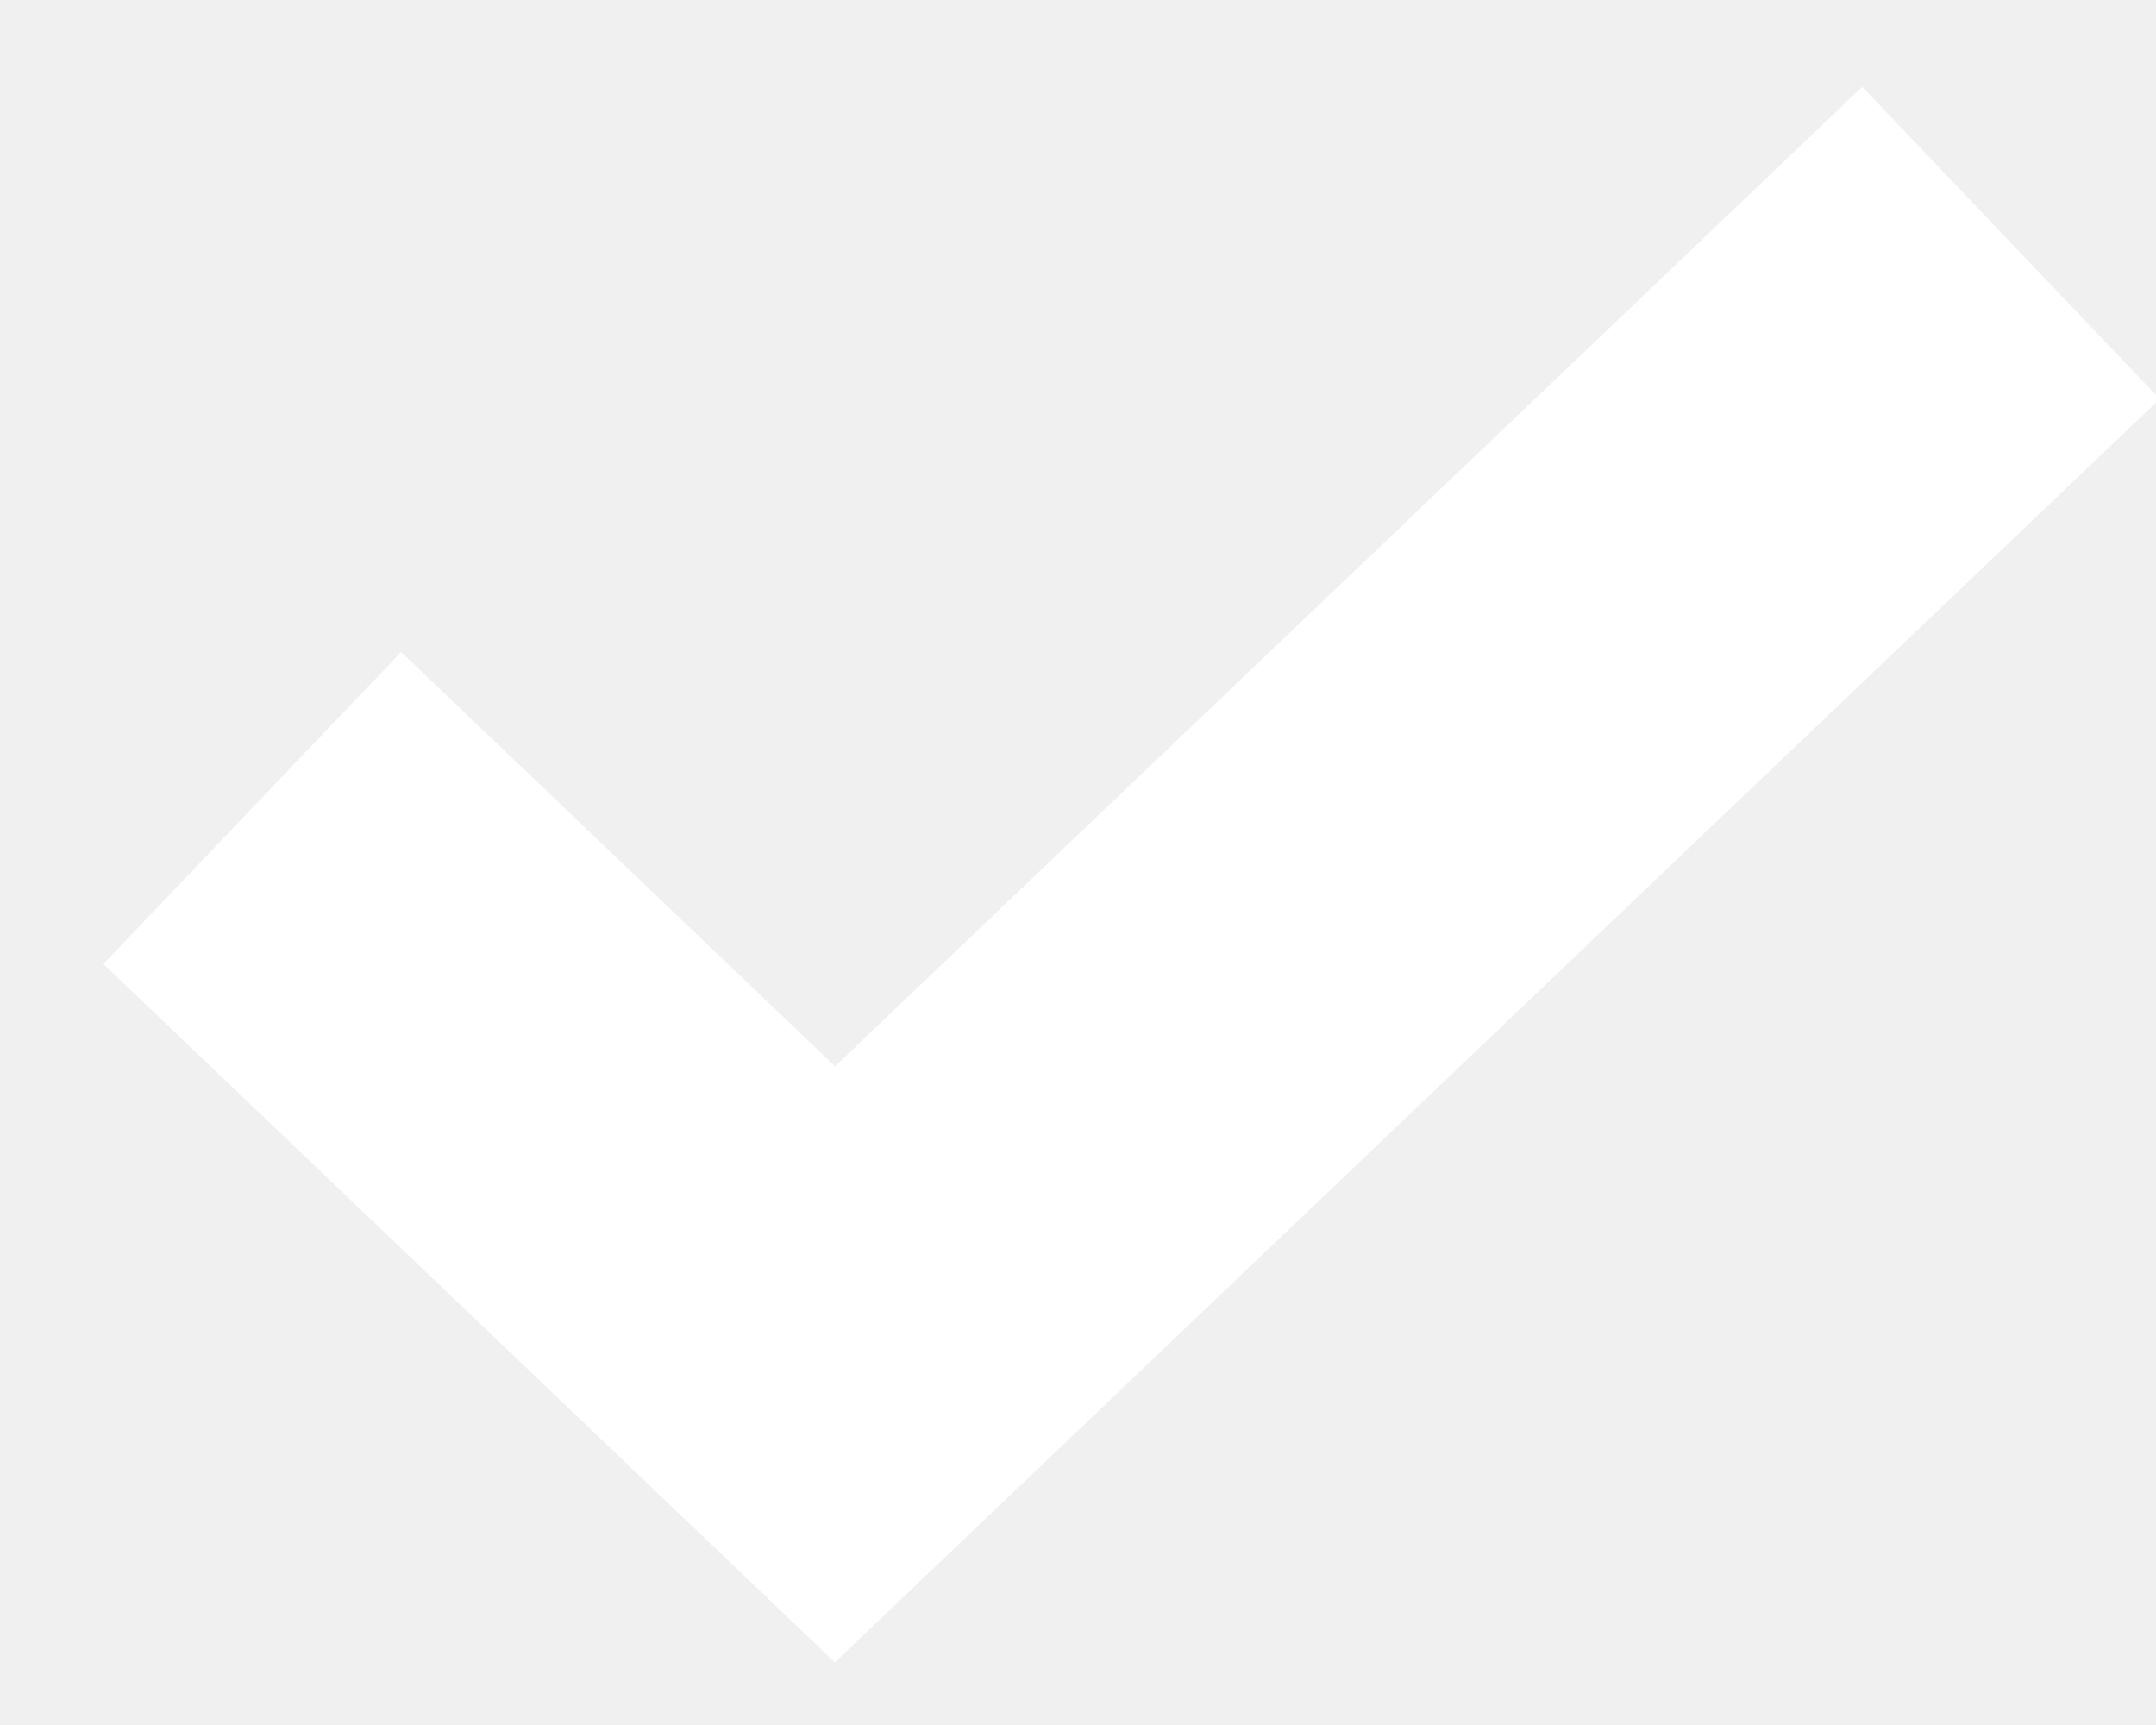
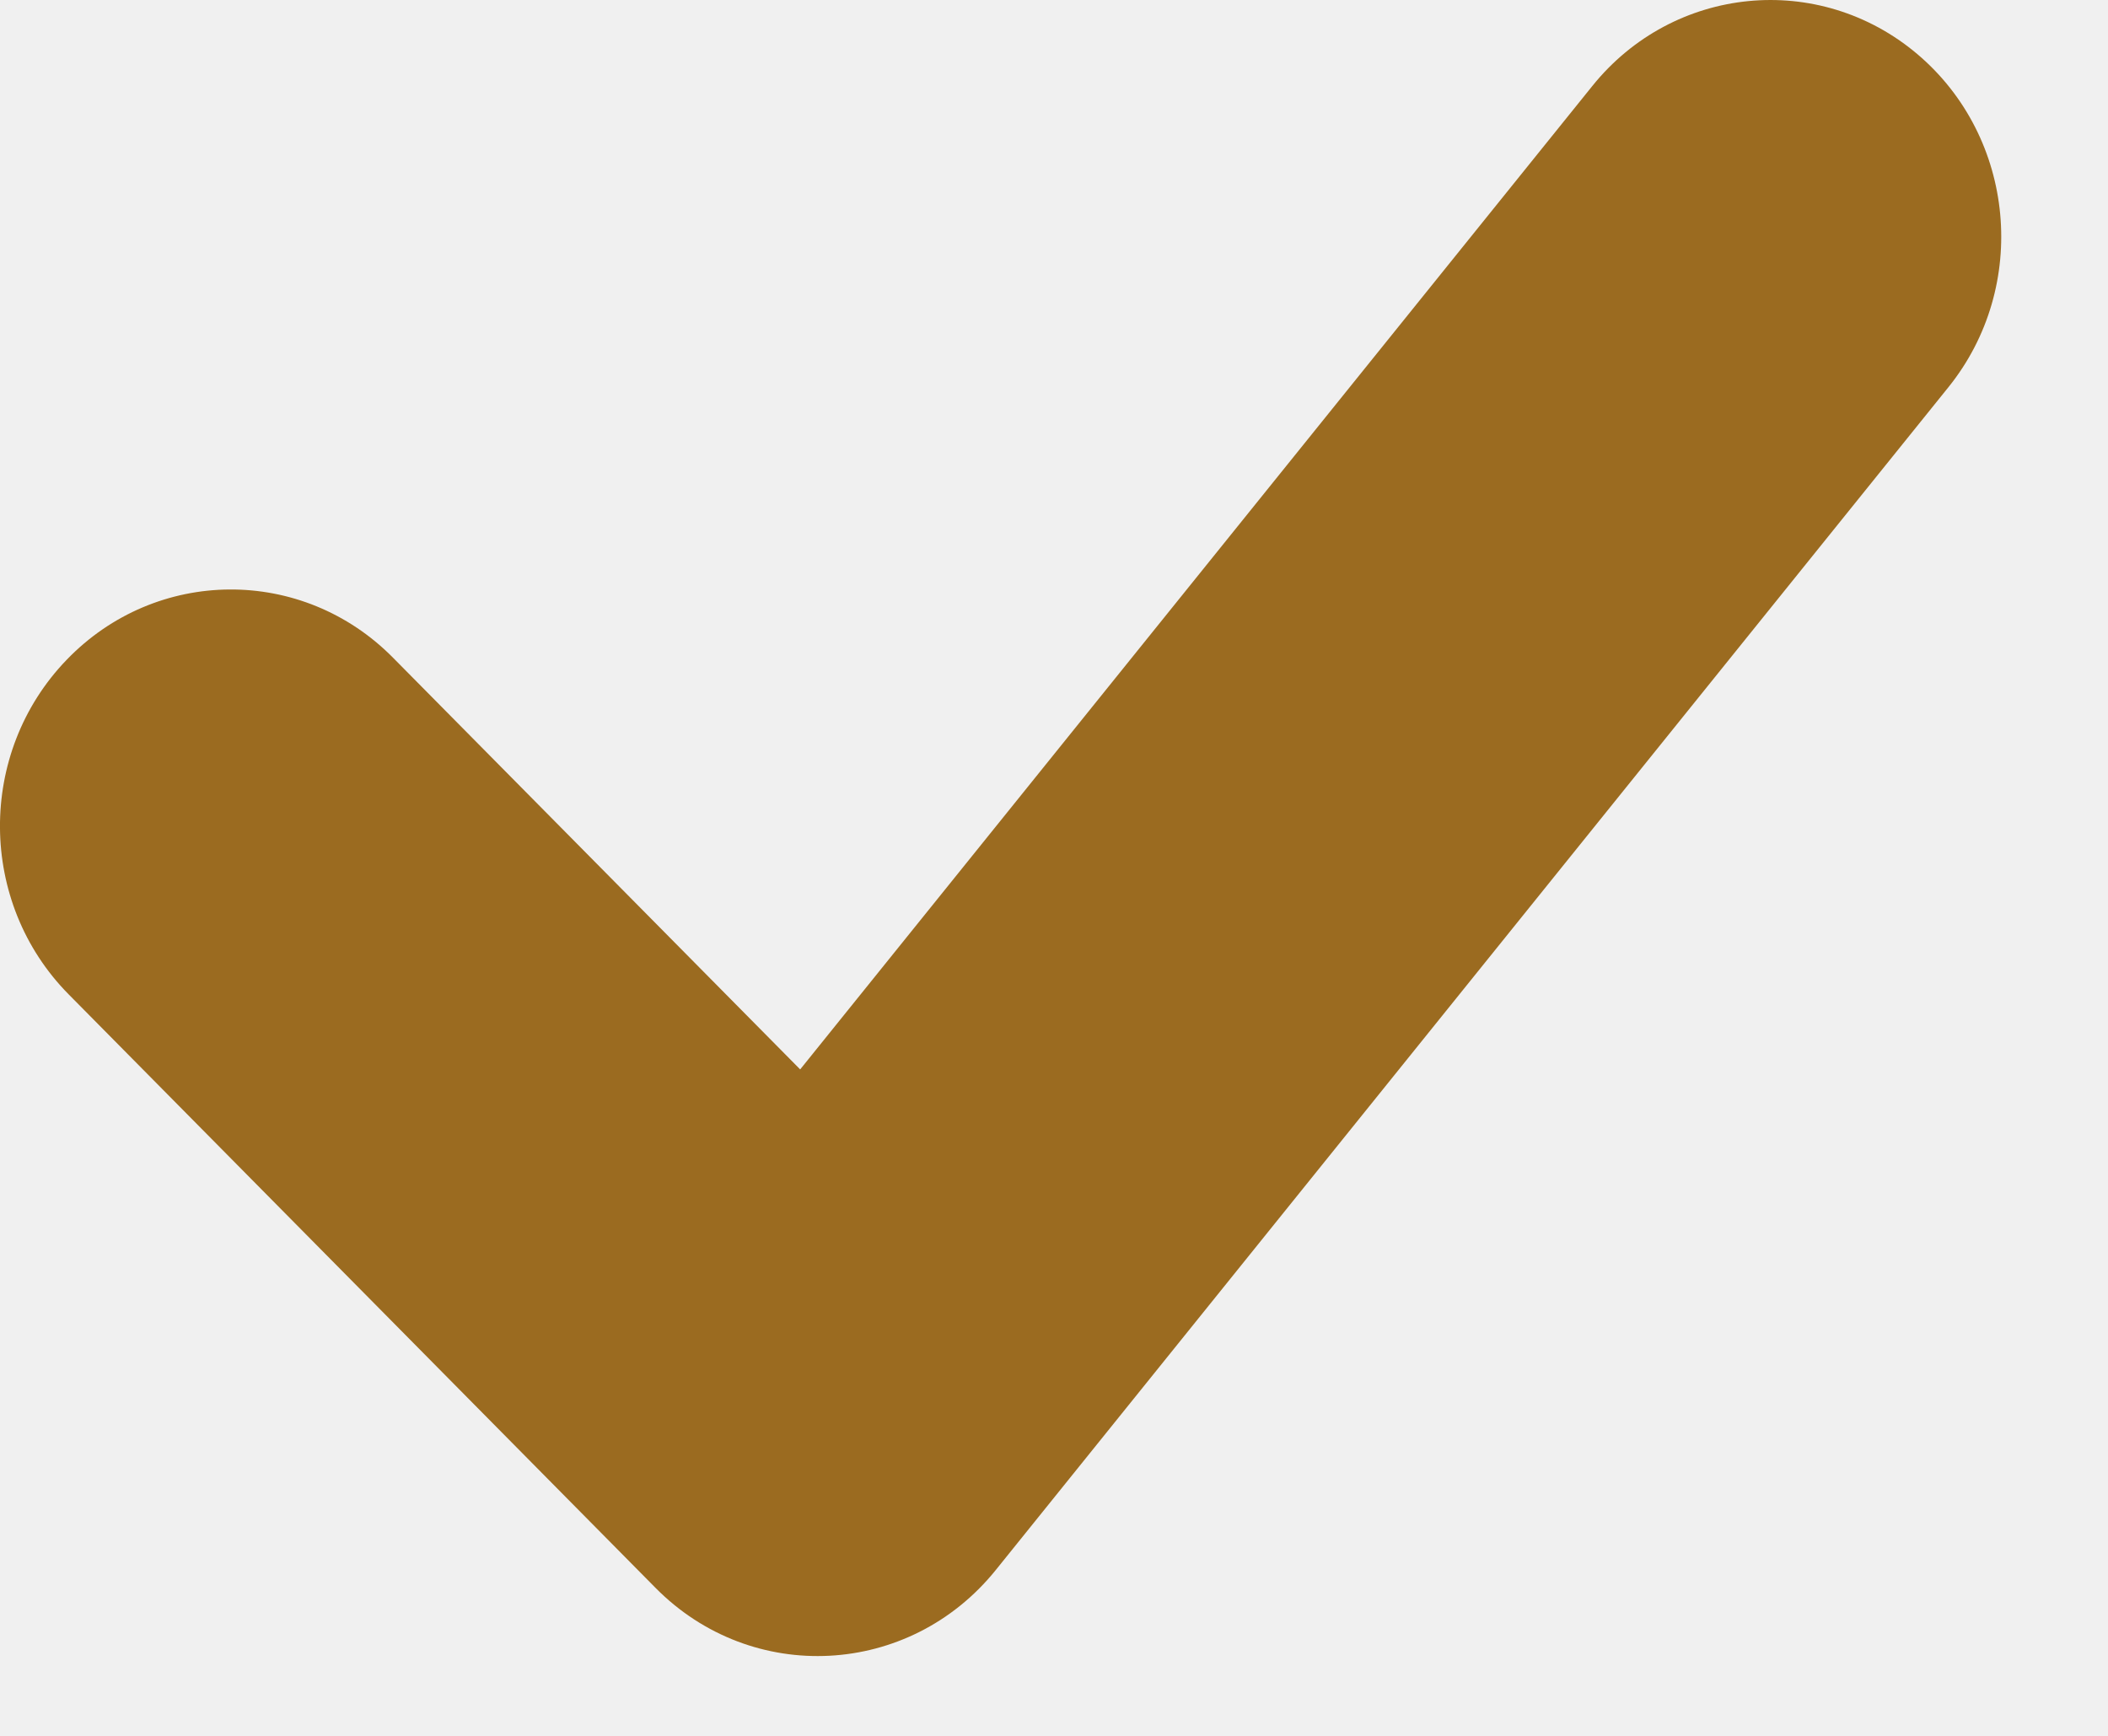
- <svg xmlns="http://www.w3.org/2000/svg" width="15px" height="12px" viewBox="0 0 15 12" version="1.1">
-   <g id="Page-1" stroke="none" stroke-width="1" fill="none" fill-rule="evenodd">
-     <g id="New-Assessment-Copy" transform="translate(-650, -105)" stroke="#FFFFFF" stroke-width="3">
-       <polyline id="Path-2" points="651.755 110.621 655.809 114.491 663.991 106.69" />
+ <svg xmlns="http://www.w3.org/2000/svg" width="17px" height="14px" viewBox="0 0 17 14" version="1.1">
+   <g id="UI-Exploration-2" stroke="none" stroke-width="1" fill="none" fill-rule="evenodd">
+     <g id="Create-Assessment-Copy" transform="translate(-879, -88)" fill="#9B6B20">
+       <g id="check" transform="translate(879, 88)">
+         <path d="M3.17,5.305 C2.439,4.564 1.259,4.572 0.537,5.322 C-0.186,6.072 -0.178,7.28 0.554,8.02 L5.286,12.806 C6.064,13.594 7.334,13.527 8.03,12.663 L15.713,3.123 C16.368,2.31 16.255,1.107 15.462,0.436 C14.669,-0.234 13.495,-0.119 12.841,0.694 L6.453,8.625 L3.17,5.305 Z" id="Checklist" />
+       </g>
    </g>
  </g>
</svg>
